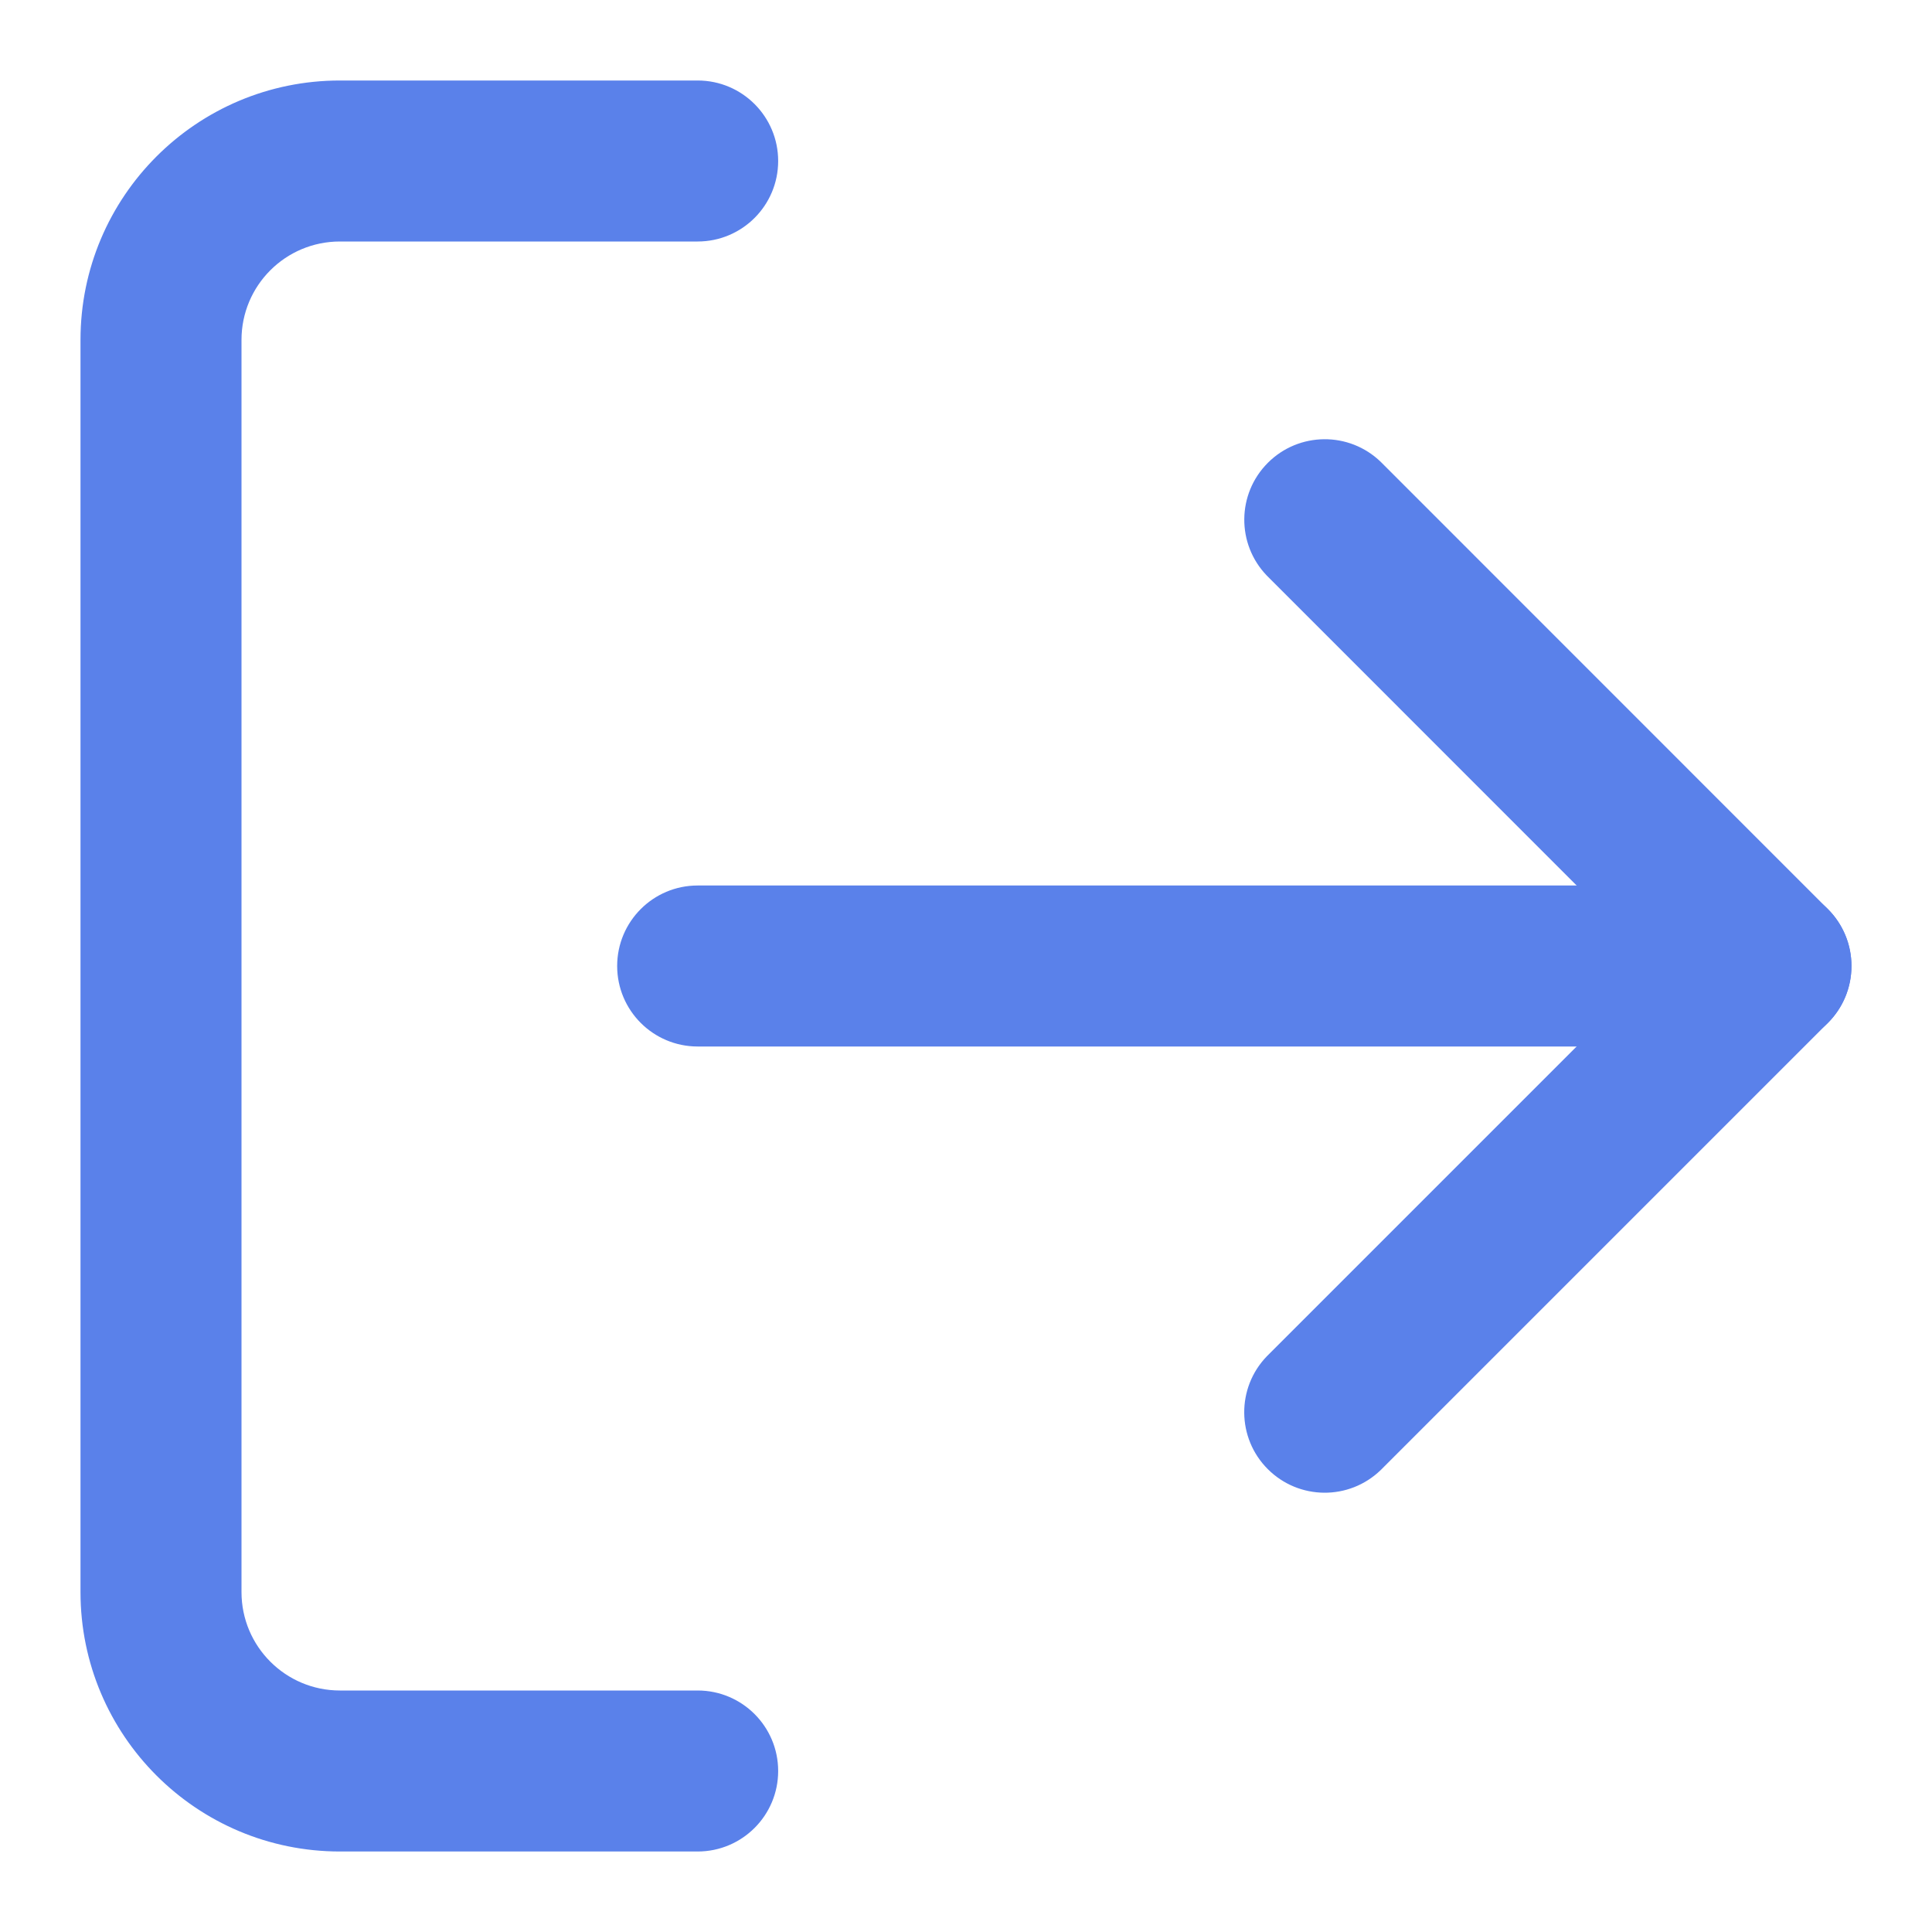
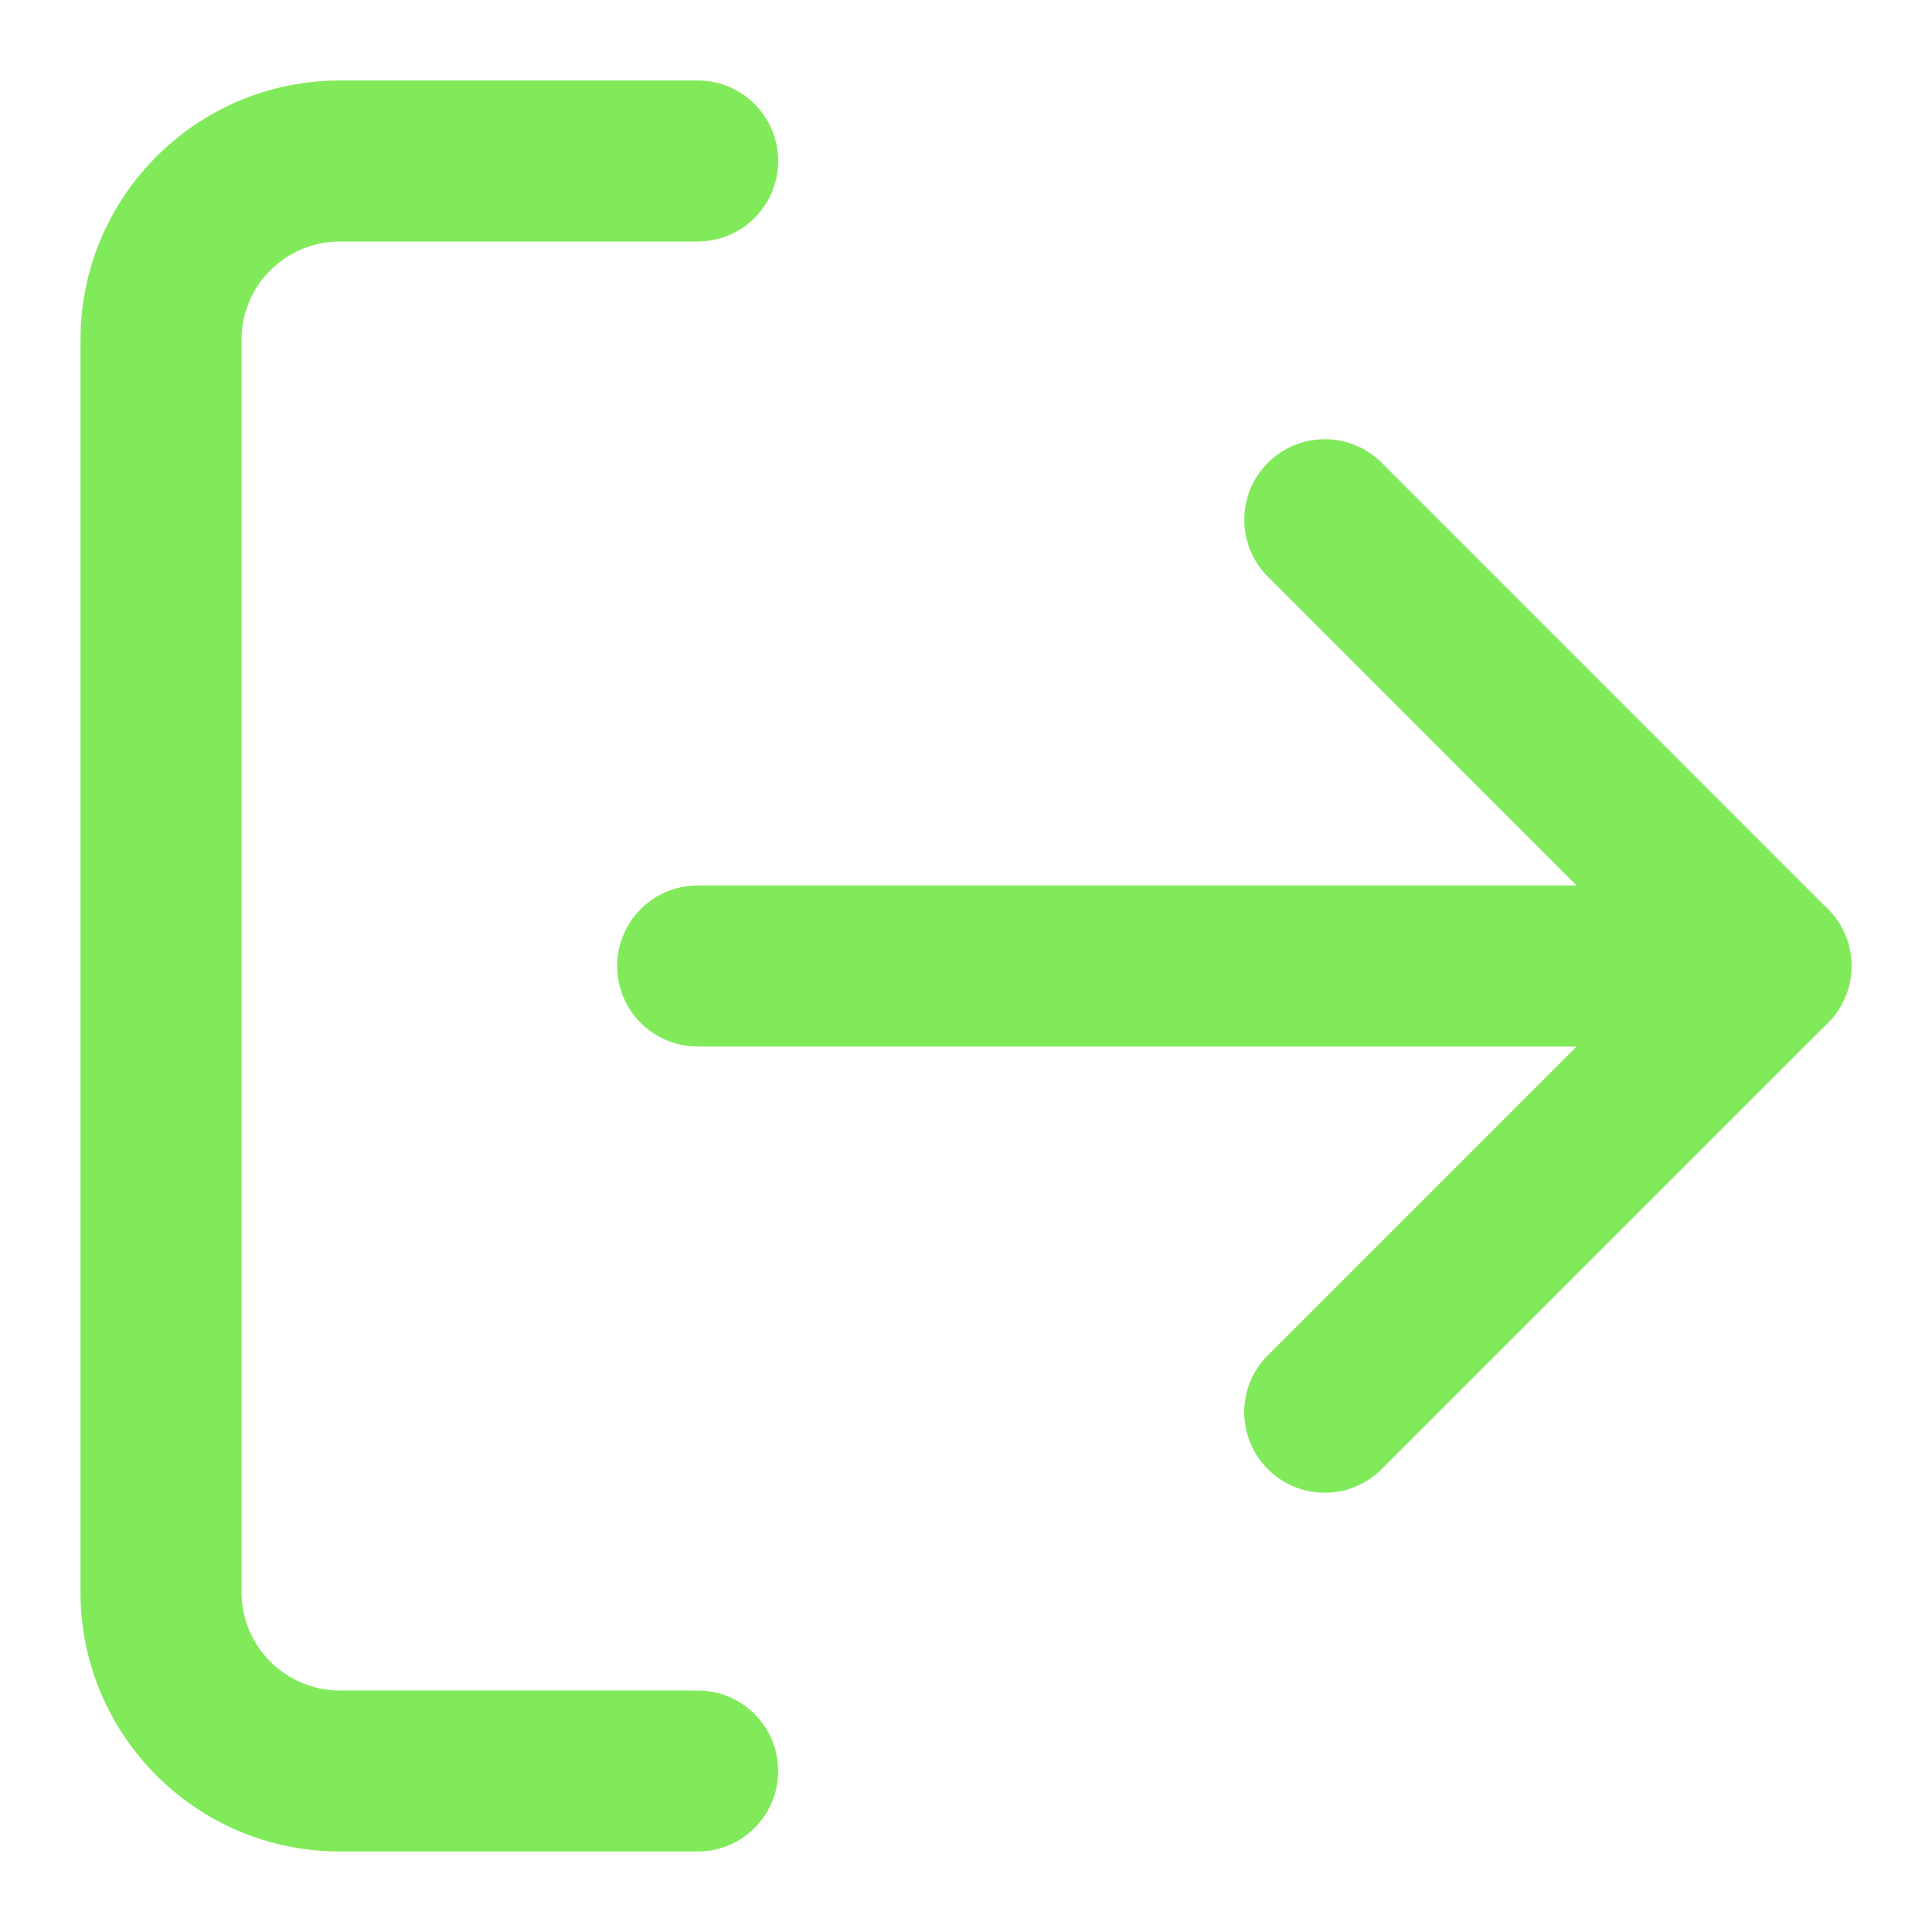
<svg xmlns="http://www.w3.org/2000/svg" width="18" height="18" viewBox="0 0 18 18">
-   <g fill="#5a81ea" fill-rule="nonzero">
+   <g fill="#81ea5a" fill-rule="nonzero">
    <path d="M6.5 15.75H3.167a.917.917 0 0 1-.917-.917V3.167c0-.507.41-.917.917-.917H6.5a.75.75 0 0 0 0-1.5H3.167A2.417 2.417 0 0 0 .75 3.167v11.666a2.417 2.417 0 0 0 2.417 2.417H6.5a.75.75 0 1 0 0-1.5zM11.803 12.636a.75.75 0 0 0 1.06 1.061L17.03 9.53a.75.75 0 0 0 0-1.06l-4.166-4.167a.75.75 0 0 0-1.061 1.06L15.439 9l-3.636 3.636z" />
    <path d="M16.5 8.25h-10a.75.75 0 0 0 0 1.5h10a.75.75 0 1 0 0-1.5z" />
  </g>
</svg>
